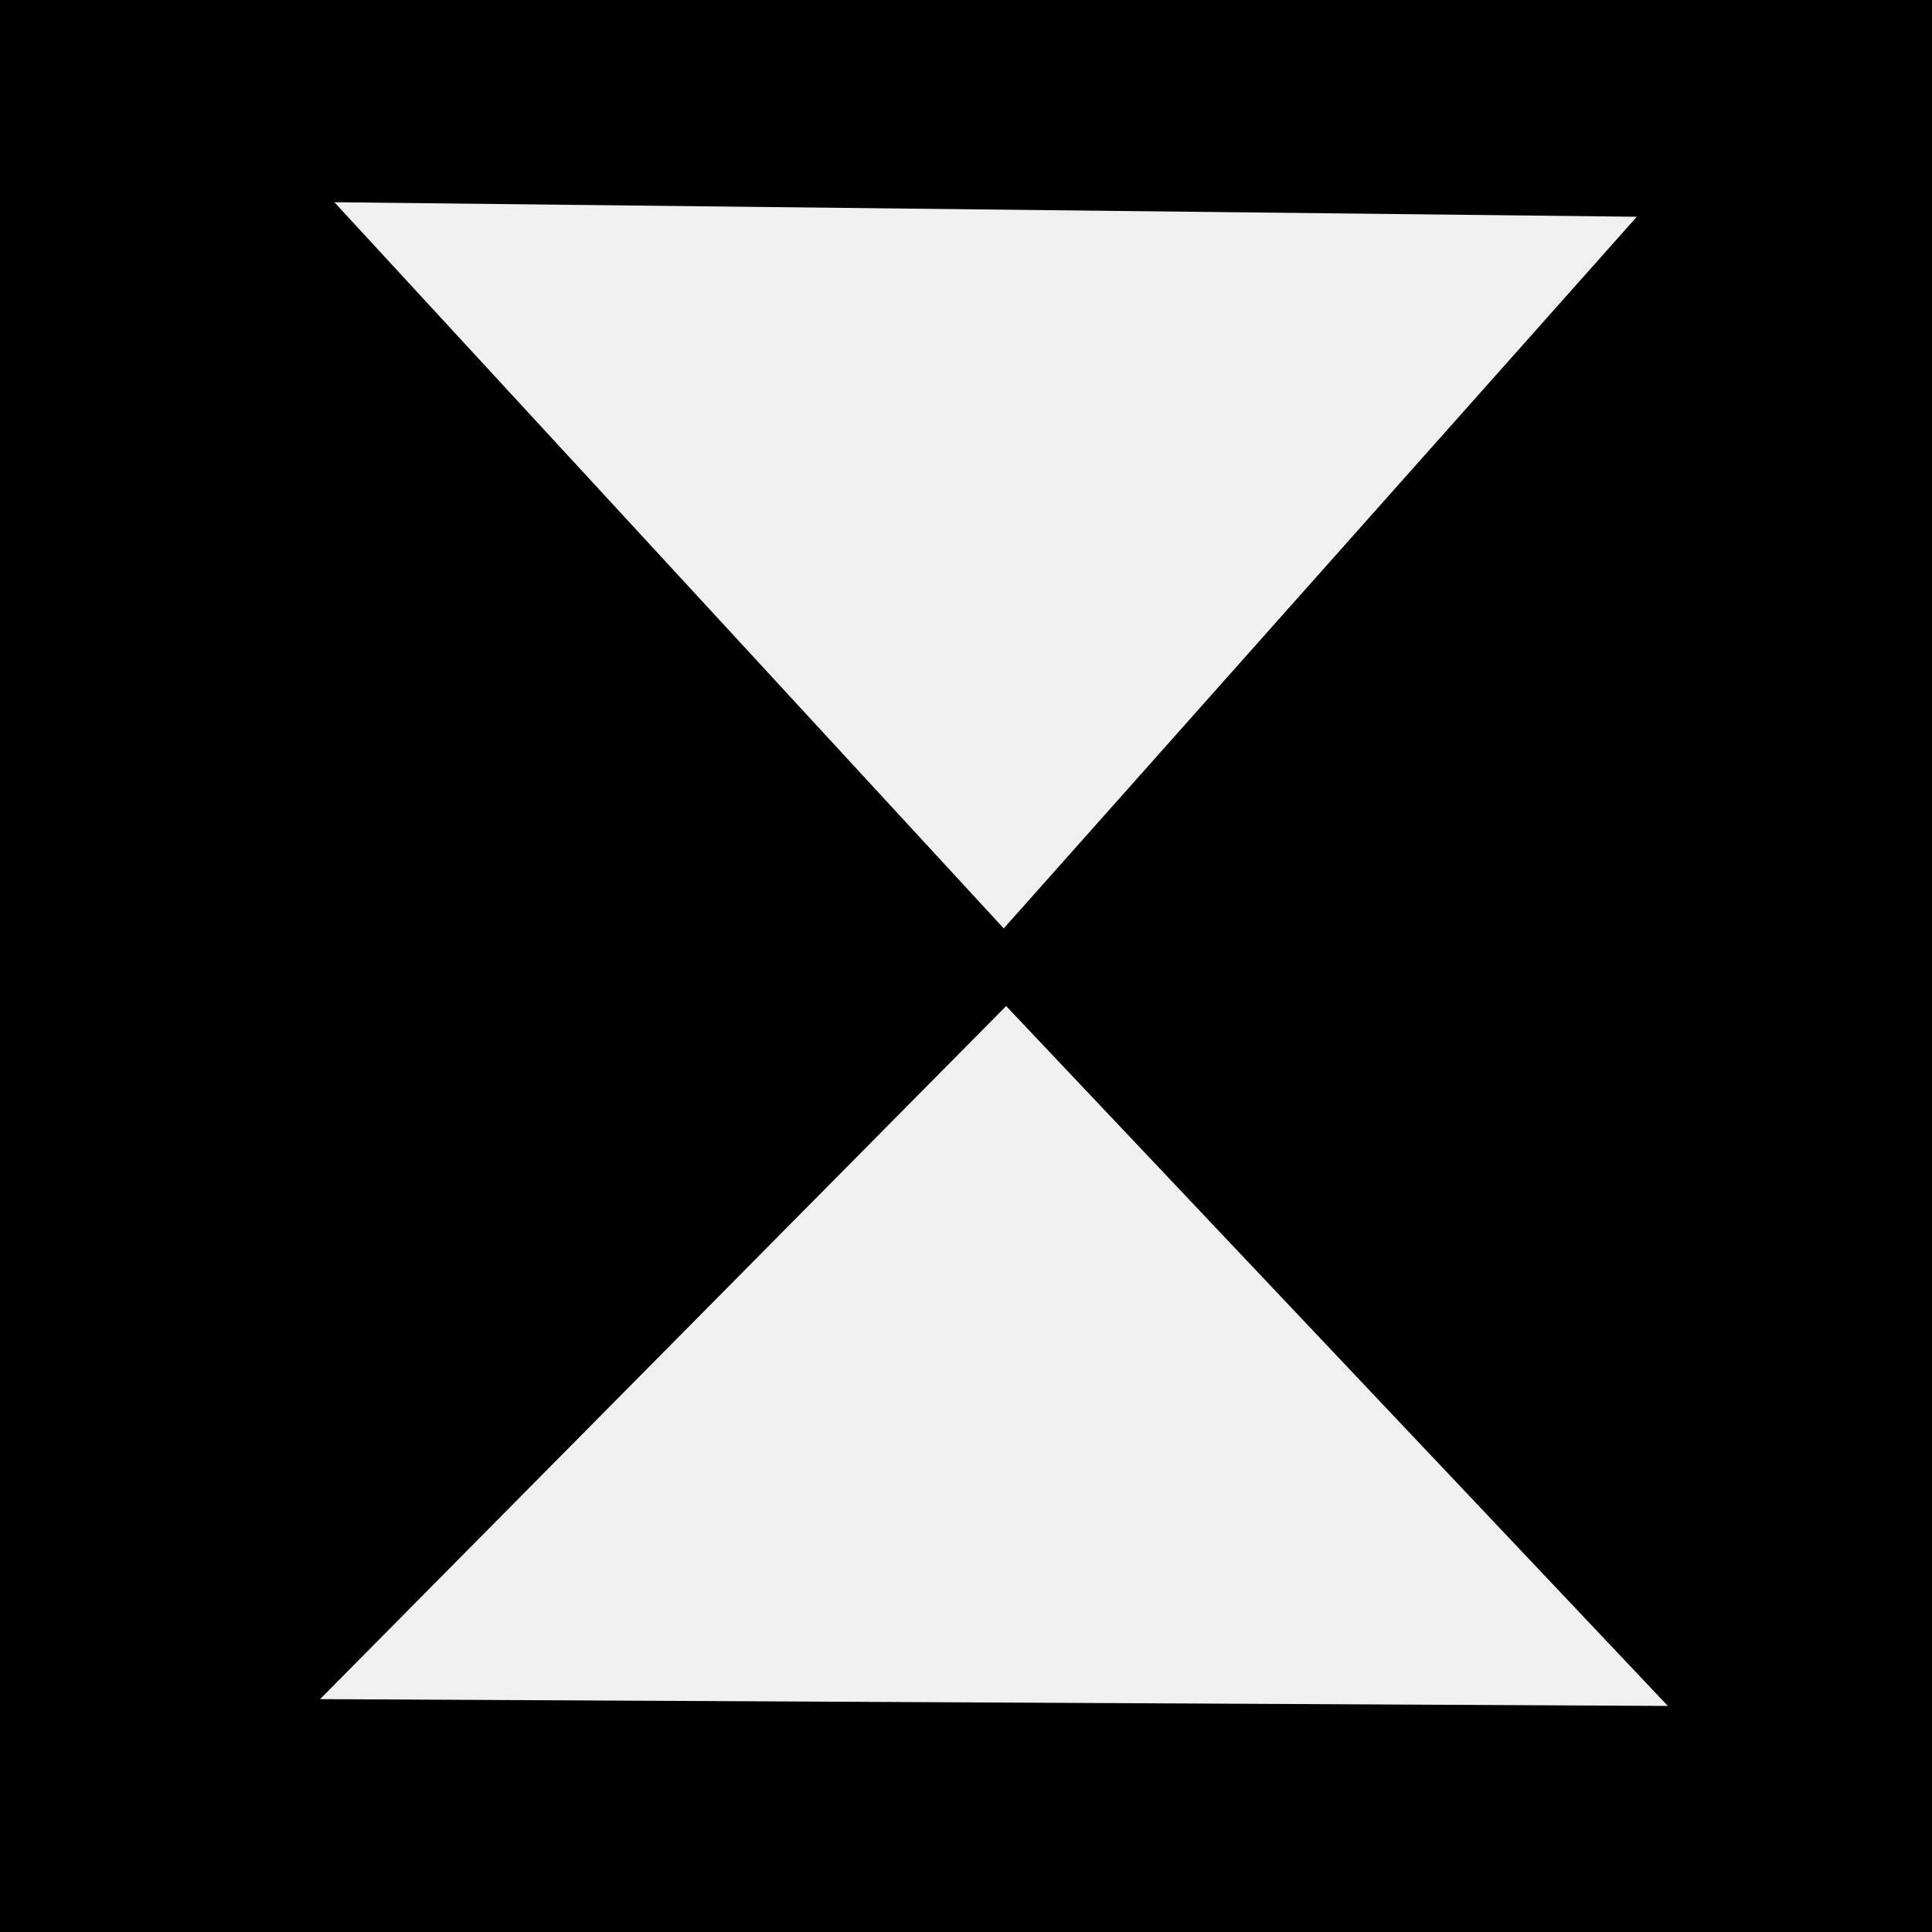
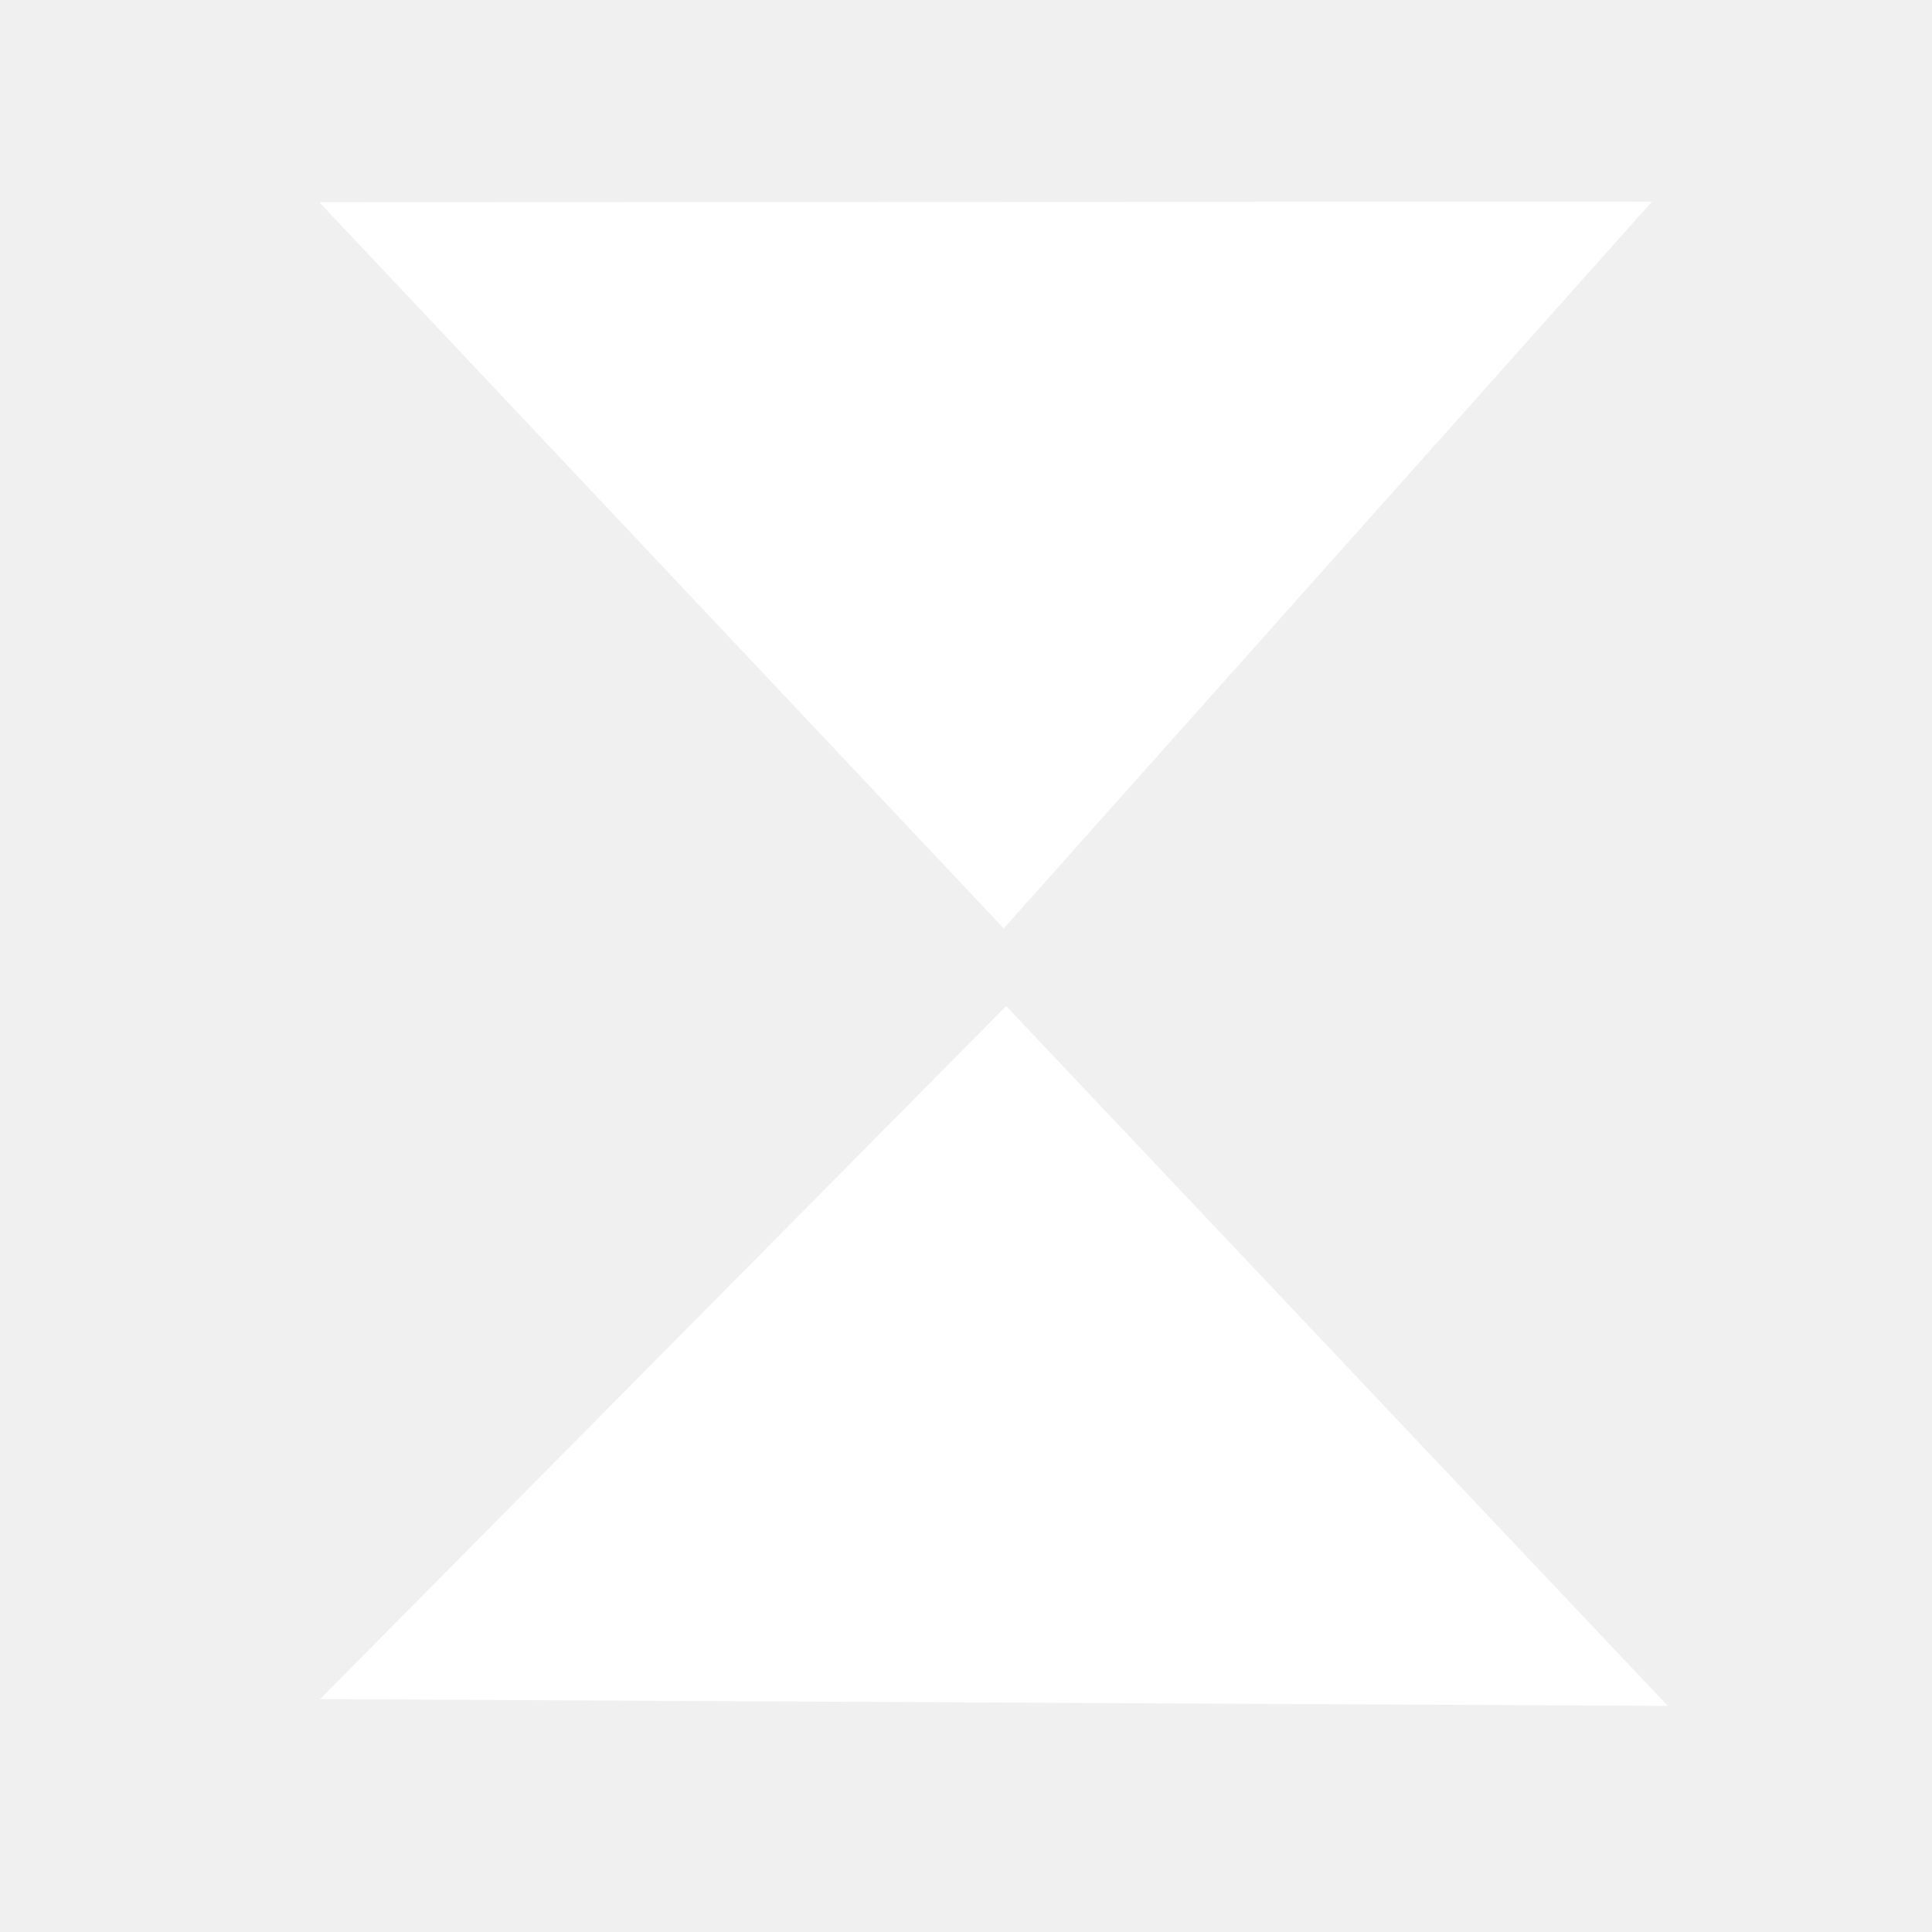
<svg xmlns="http://www.w3.org/2000/svg" version="1.1" width="256" height="256" id="svg4421">
  <defs id="defs4425" />
-   <path d="M 0,128 C 0,85.333 0,42.667 0,0 c 85.333,0 170.667,0 256,0 0,85.333 0,170.667 0,256 -85.333,0 -170.667,0 -256,0 0,-42.667 0,-85.333 0,-128 z m 221,98.045 -87.679,-92.738 -90.912,91.838 z M 133,123.021 216.888,28.721 44.305,26.794 z" id="path4431" style="fill:#000000" />
+   <path d="m 221,226.045 -87.679,-92.738 -90.912,91.838 z" id="path3985" style="fill:#ffffff" />
+   <path d="m 133,123.021 85.888,-96.299 -176.583,0.072 z" id="path4431" style="fill:#ffffff" />
</svg>
